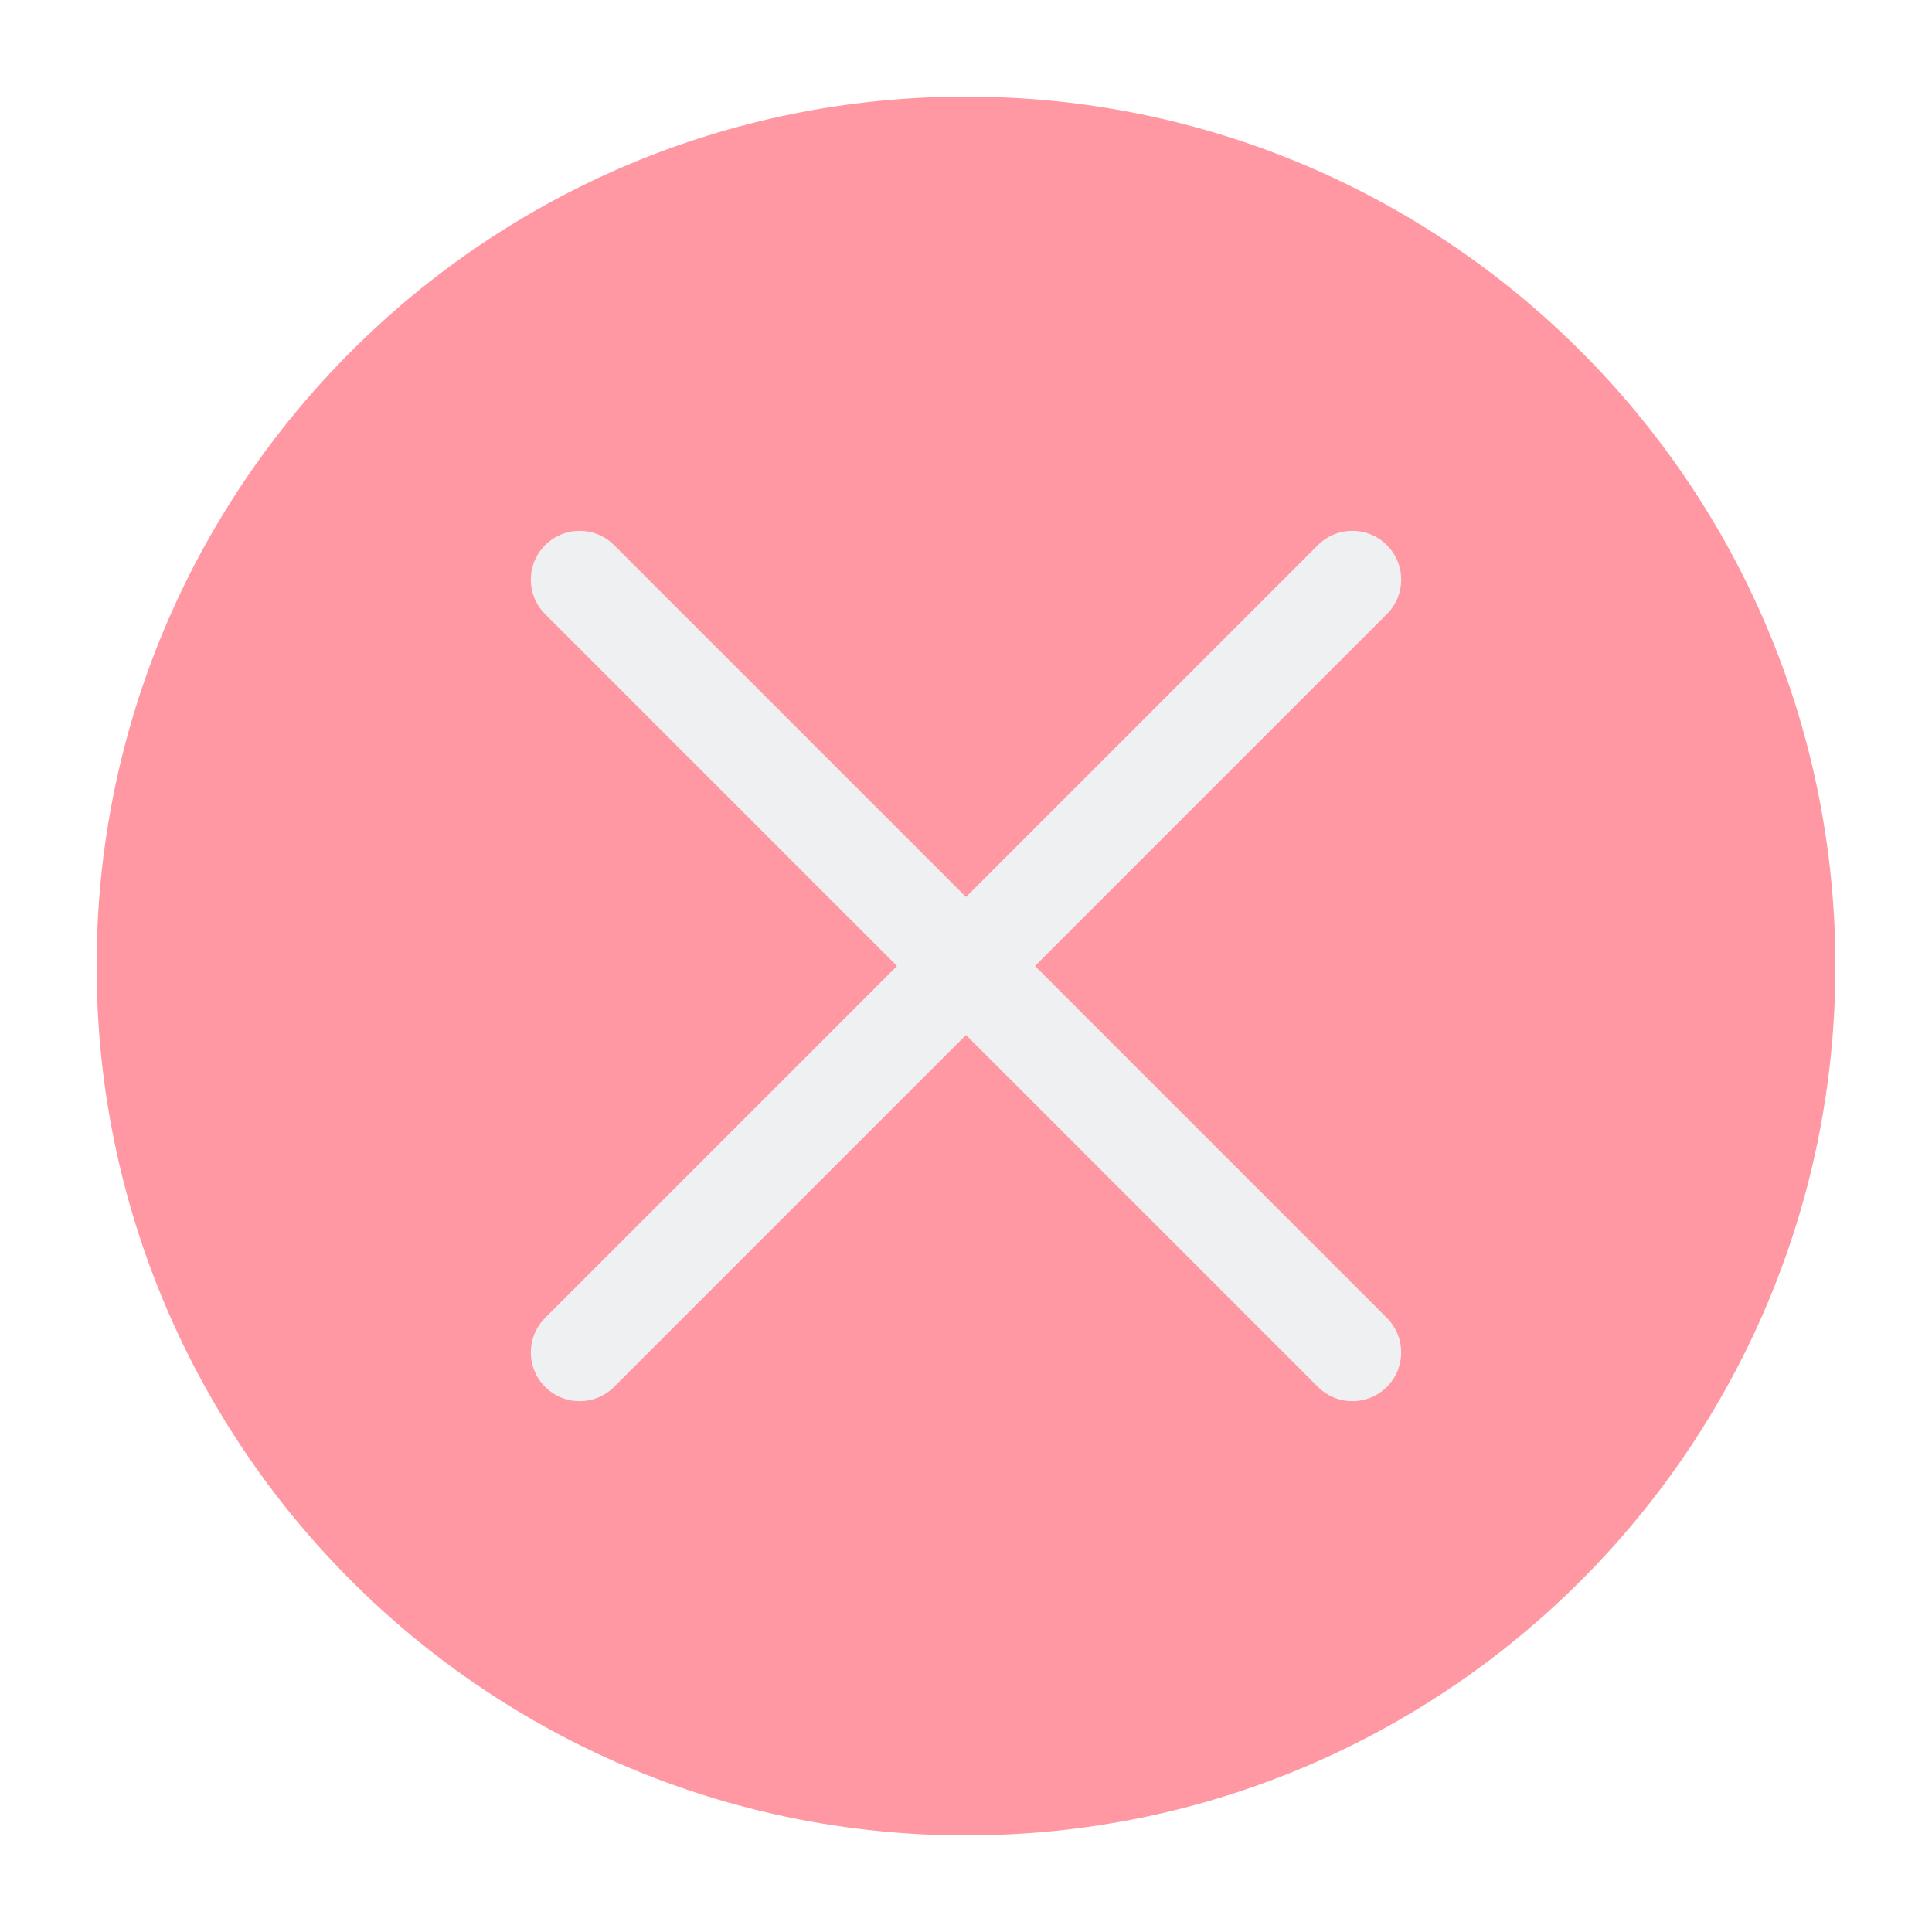
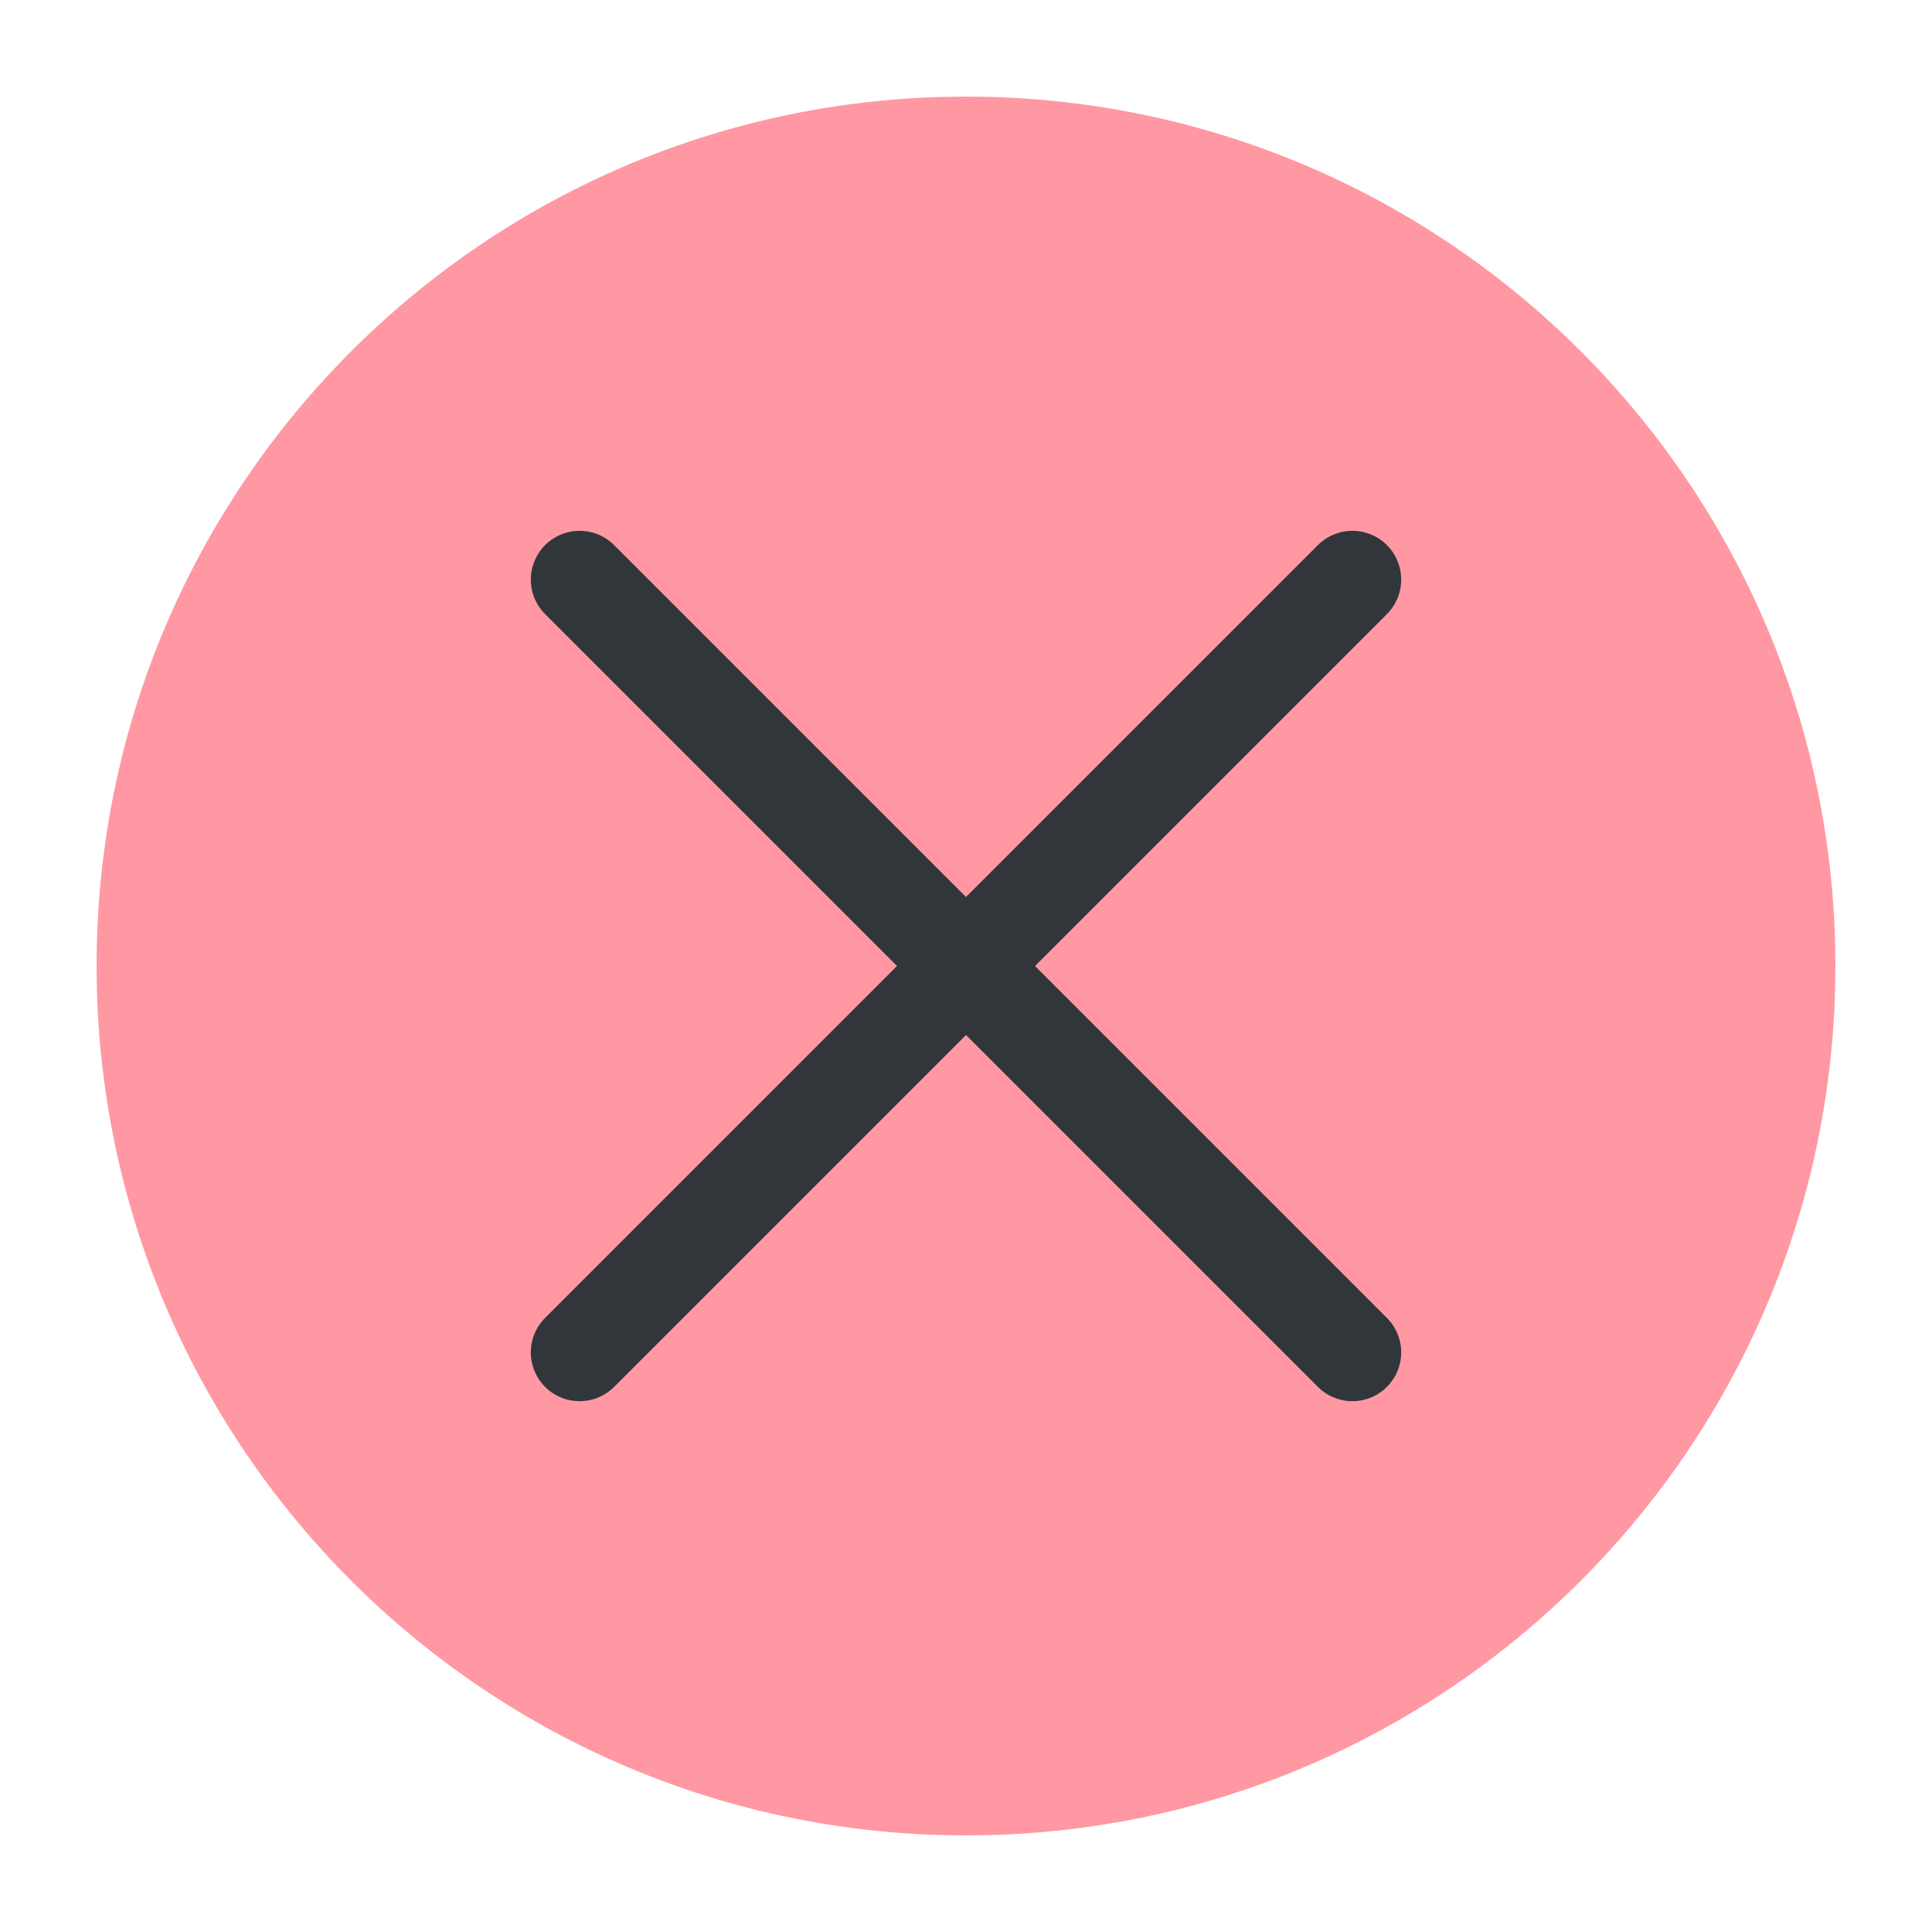
<svg xmlns="http://www.w3.org/2000/svg" viewBox="0 0 50 50" version="1.2" baseProfile="tiny">
  <defs>
</defs>
  <g fill="none" stroke="black" stroke-width="1" fill-rule="evenodd" stroke-linecap="square" stroke-linejoin="bevel">
    <g fill="#ff98a2" fill-opacity="1" stroke="none" transform="matrix(2.5,0,0,2.5,2.5,2.5)" font-family="Noto Sans" font-size="10" font-weight="400" font-style="normal">
      <circle cx="9" cy="9" r="9" />
    </g>
-     <g fill="none" stroke="#eff0f1" stroke-opacity="1" stroke-width="1.01" stroke-linecap="round" stroke-linejoin="miter" stroke-miterlimit="2" transform="matrix(2.5,0,0,2.5,2.5,2.5)" font-family="Noto Sans" font-size="10" font-weight="400" font-style="normal">
+     <g fill="none" stroke="#31363b" stroke-opacity="1" stroke-width="1.01" stroke-linecap="round" stroke-linejoin="miter" stroke-miterlimit="2" transform="matrix(2.5,0,0,2.5,2.5,2.5)" font-family="Noto Sans" font-size="10" font-weight="400" font-style="normal">
      <polyline fill="none" vector-effect="none" points="5,5 13,13 " />
      <polyline fill="none" vector-effect="none" points="13,5 5,13 " />
    </g>
    <g fill="none" stroke="#000000" stroke-opacity="1" stroke-width="1" stroke-linecap="square" stroke-linejoin="bevel" transform="matrix(1,0,0,1,0,0)" font-family="Noto Sans" font-size="10" font-weight="400" font-style="normal">
</g>
  </g>
</svg>
